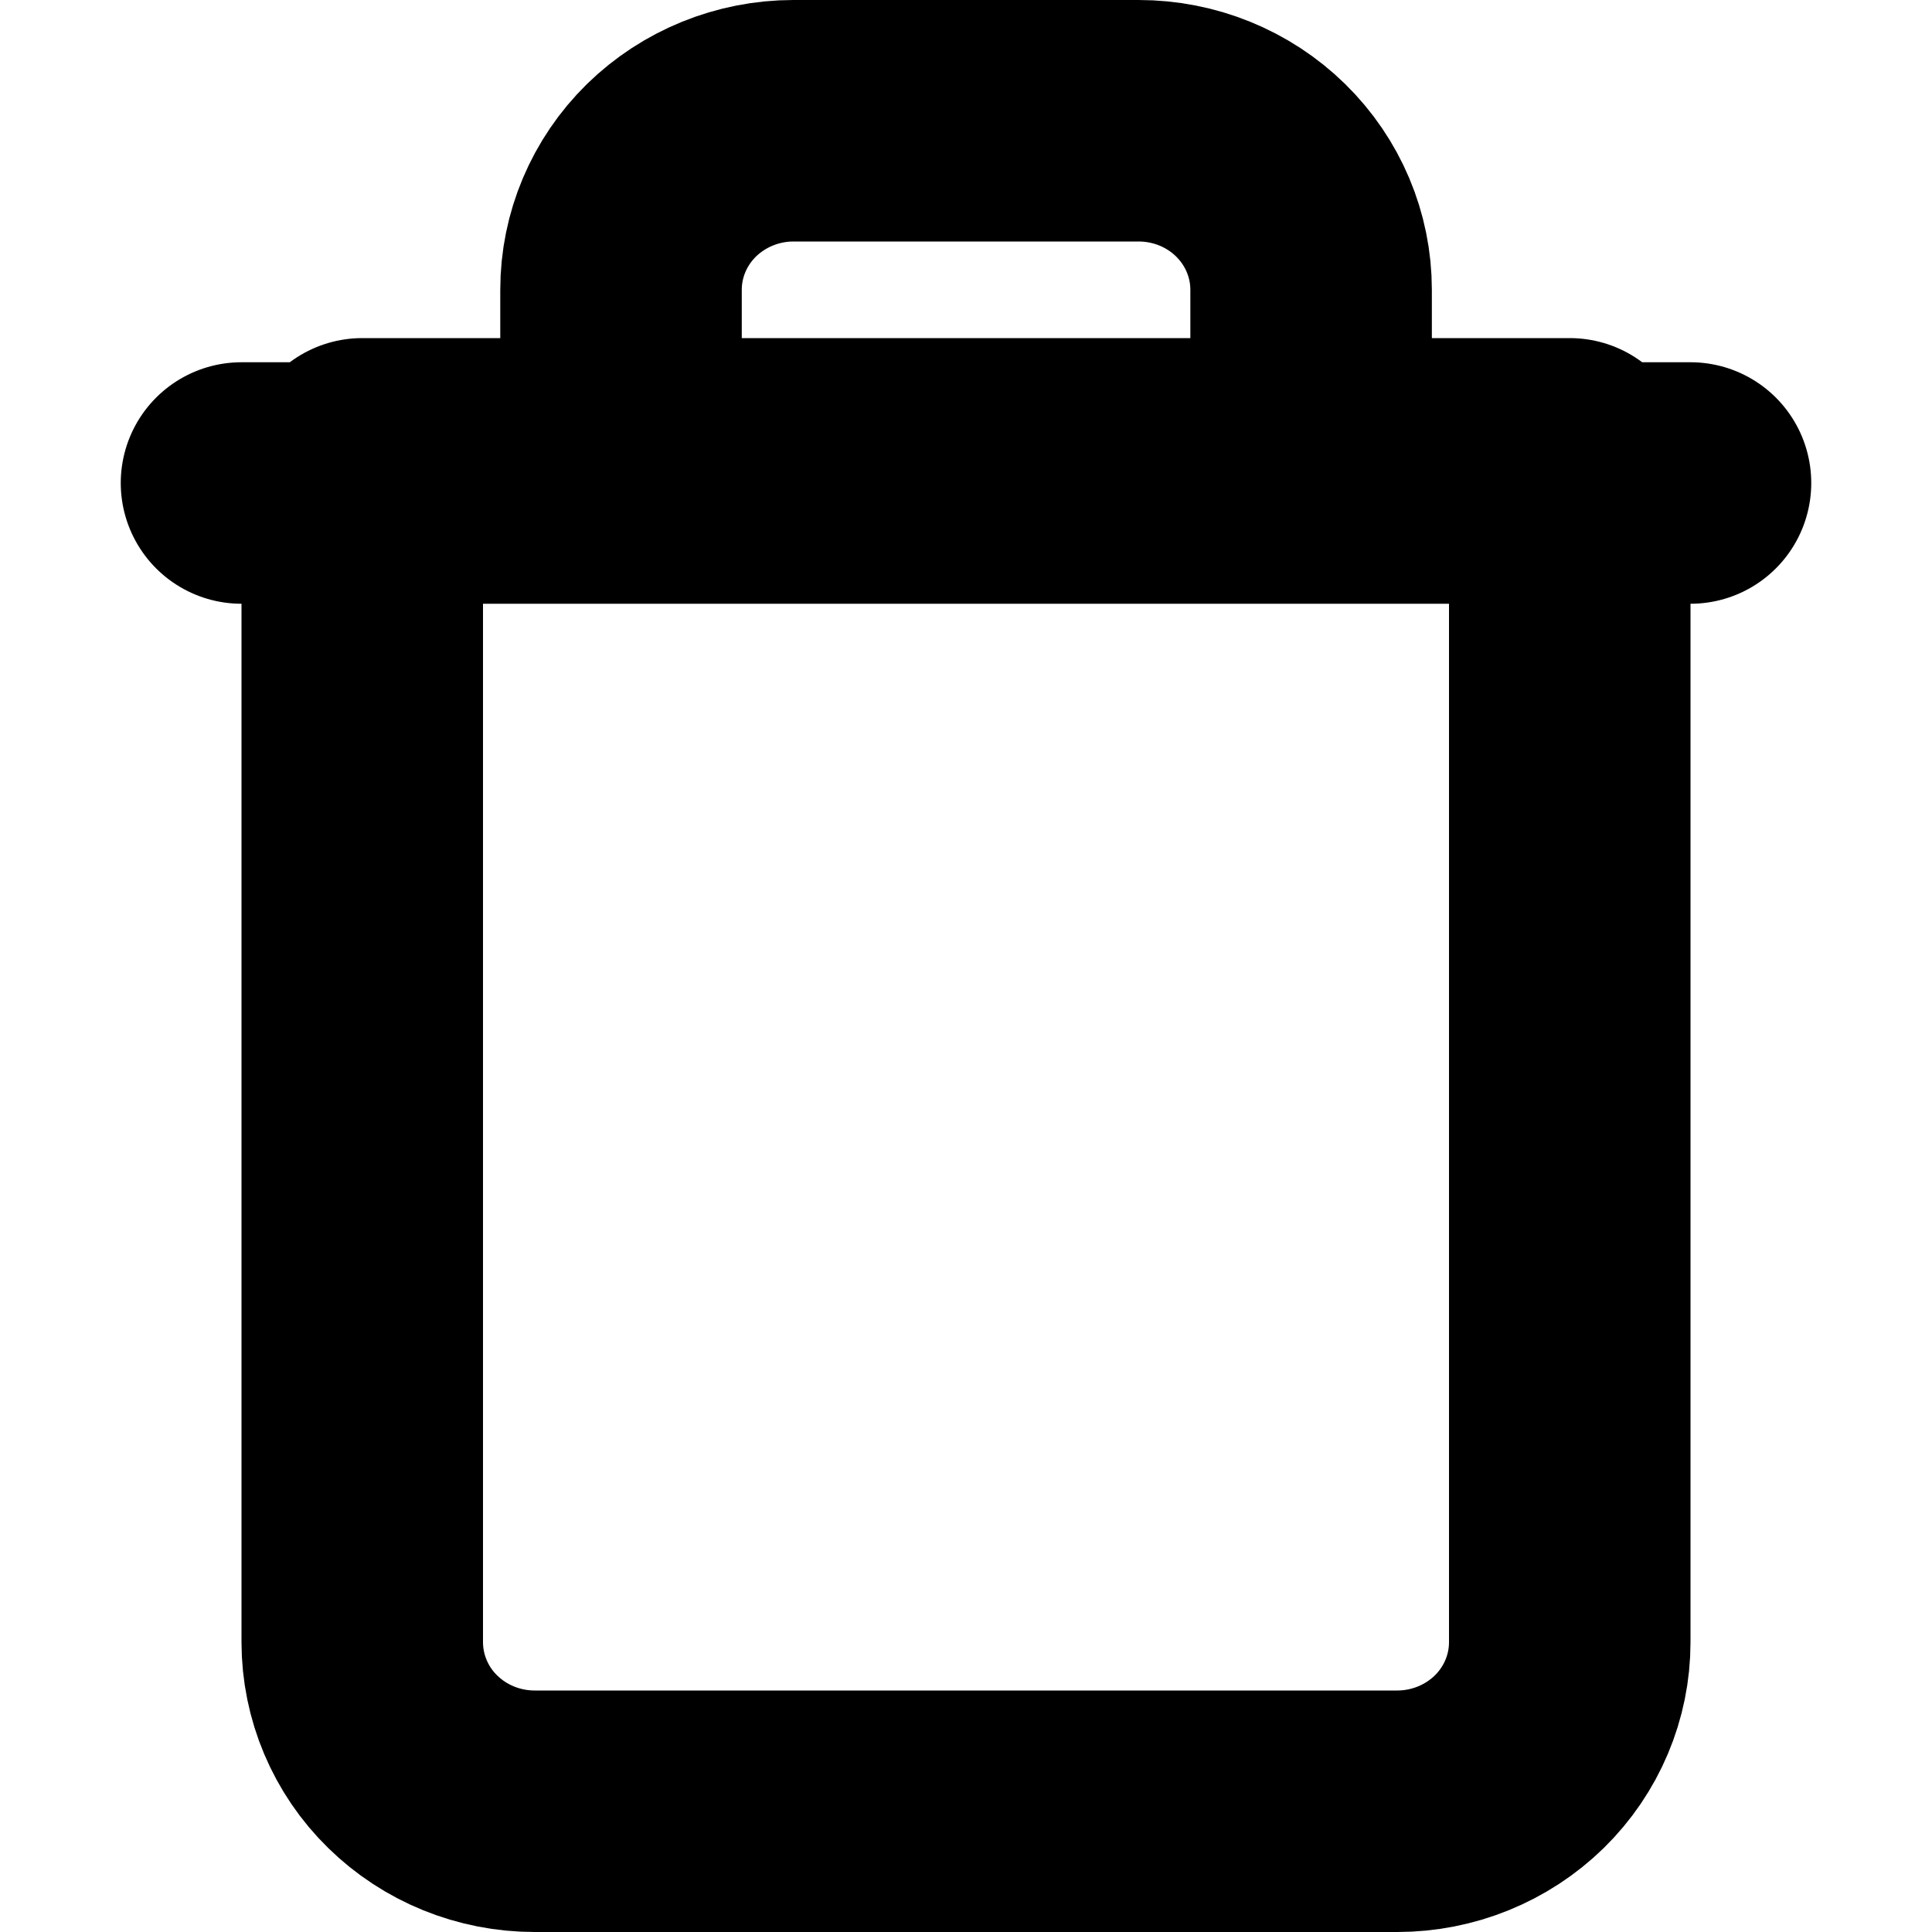
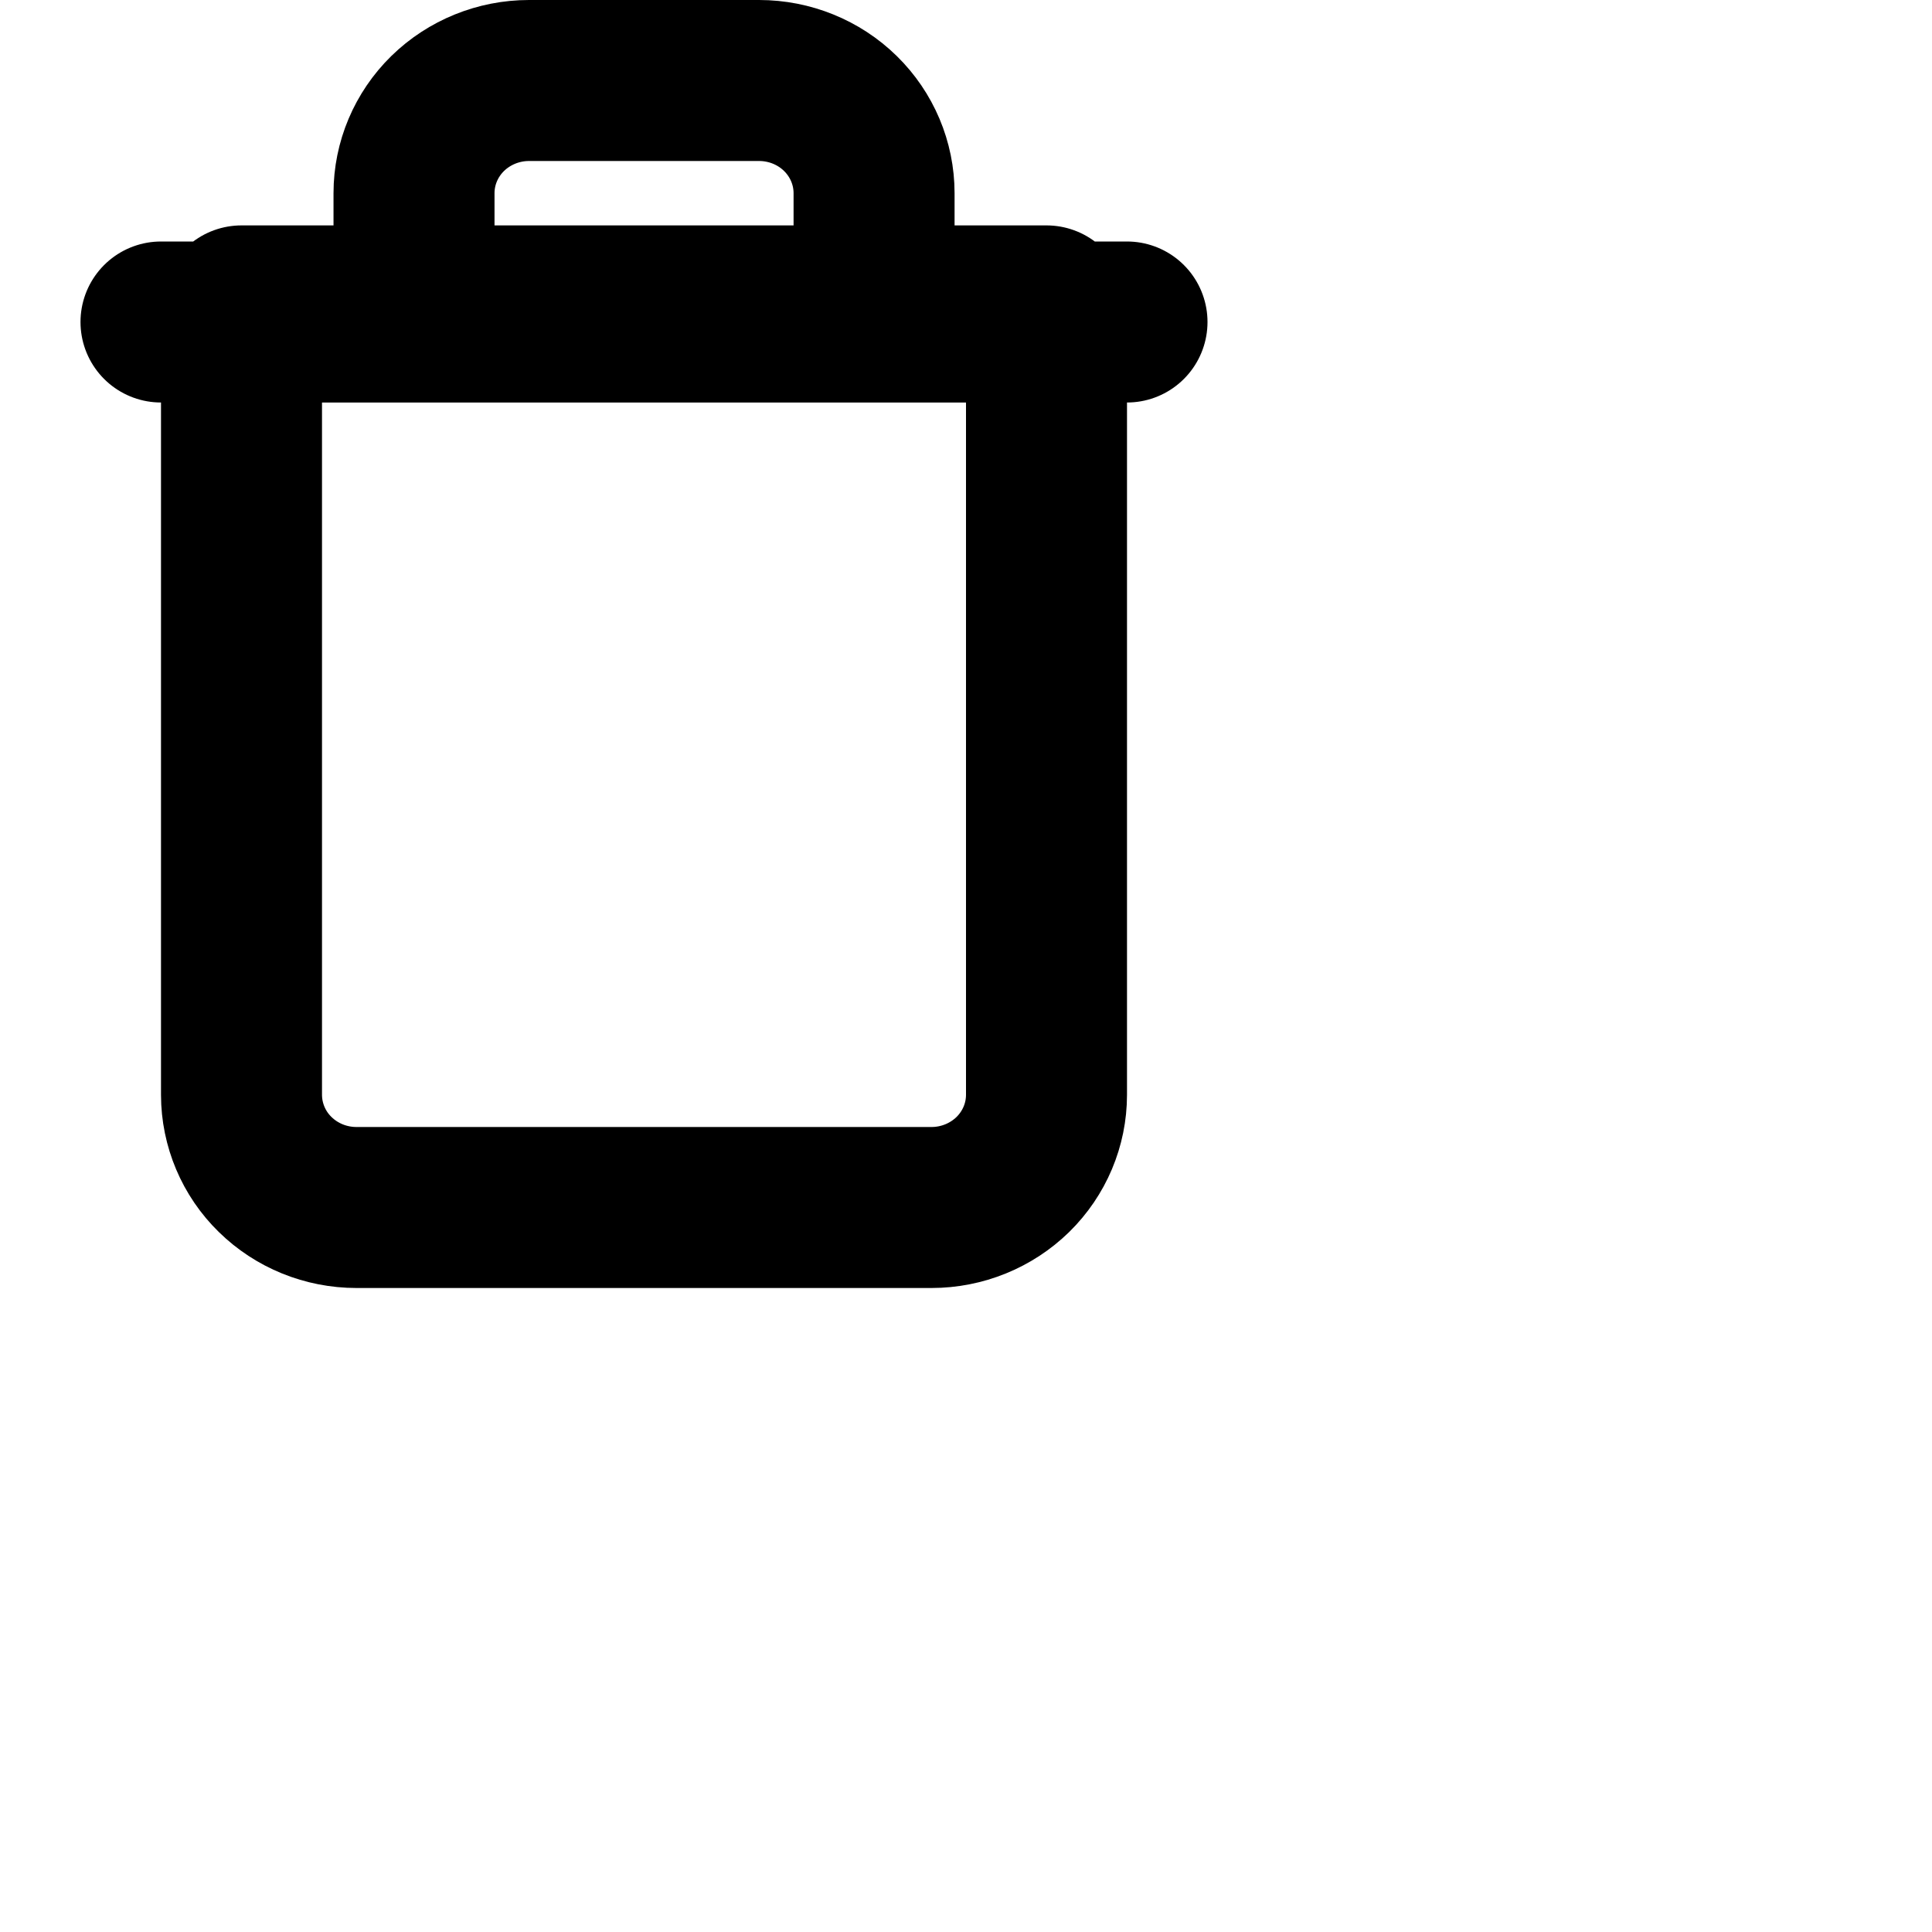
- <svg xmlns="http://www.w3.org/2000/svg" id="tuiIconTrash" fill="none" viewBox="0 0 16 16">
+ <svg xmlns="http://www.w3.org/2000/svg" id="tuiIconTrash" fill="none" viewBox="0 0 24 24">
  <path stroke="currentColor" stroke-linecap="round" stroke-linejoin="round" stroke-width="2" d="M2 4h12m-8.857-.2V2.4c0-.371.15-.727.418-.99.268-.262.632-.41 1.01-.41H9.43c.378 0 .742.147 1.01.41s.418.619.418.99v1.4M13 3.8v9.8c0 .371-.15.727-.418.99-.268.262-.632.41-1.01.41H4.428c-.38 0-.743-.148-1.01-.41A1.386 1.386 0 013 13.6V3.8h10z" />
</svg>
